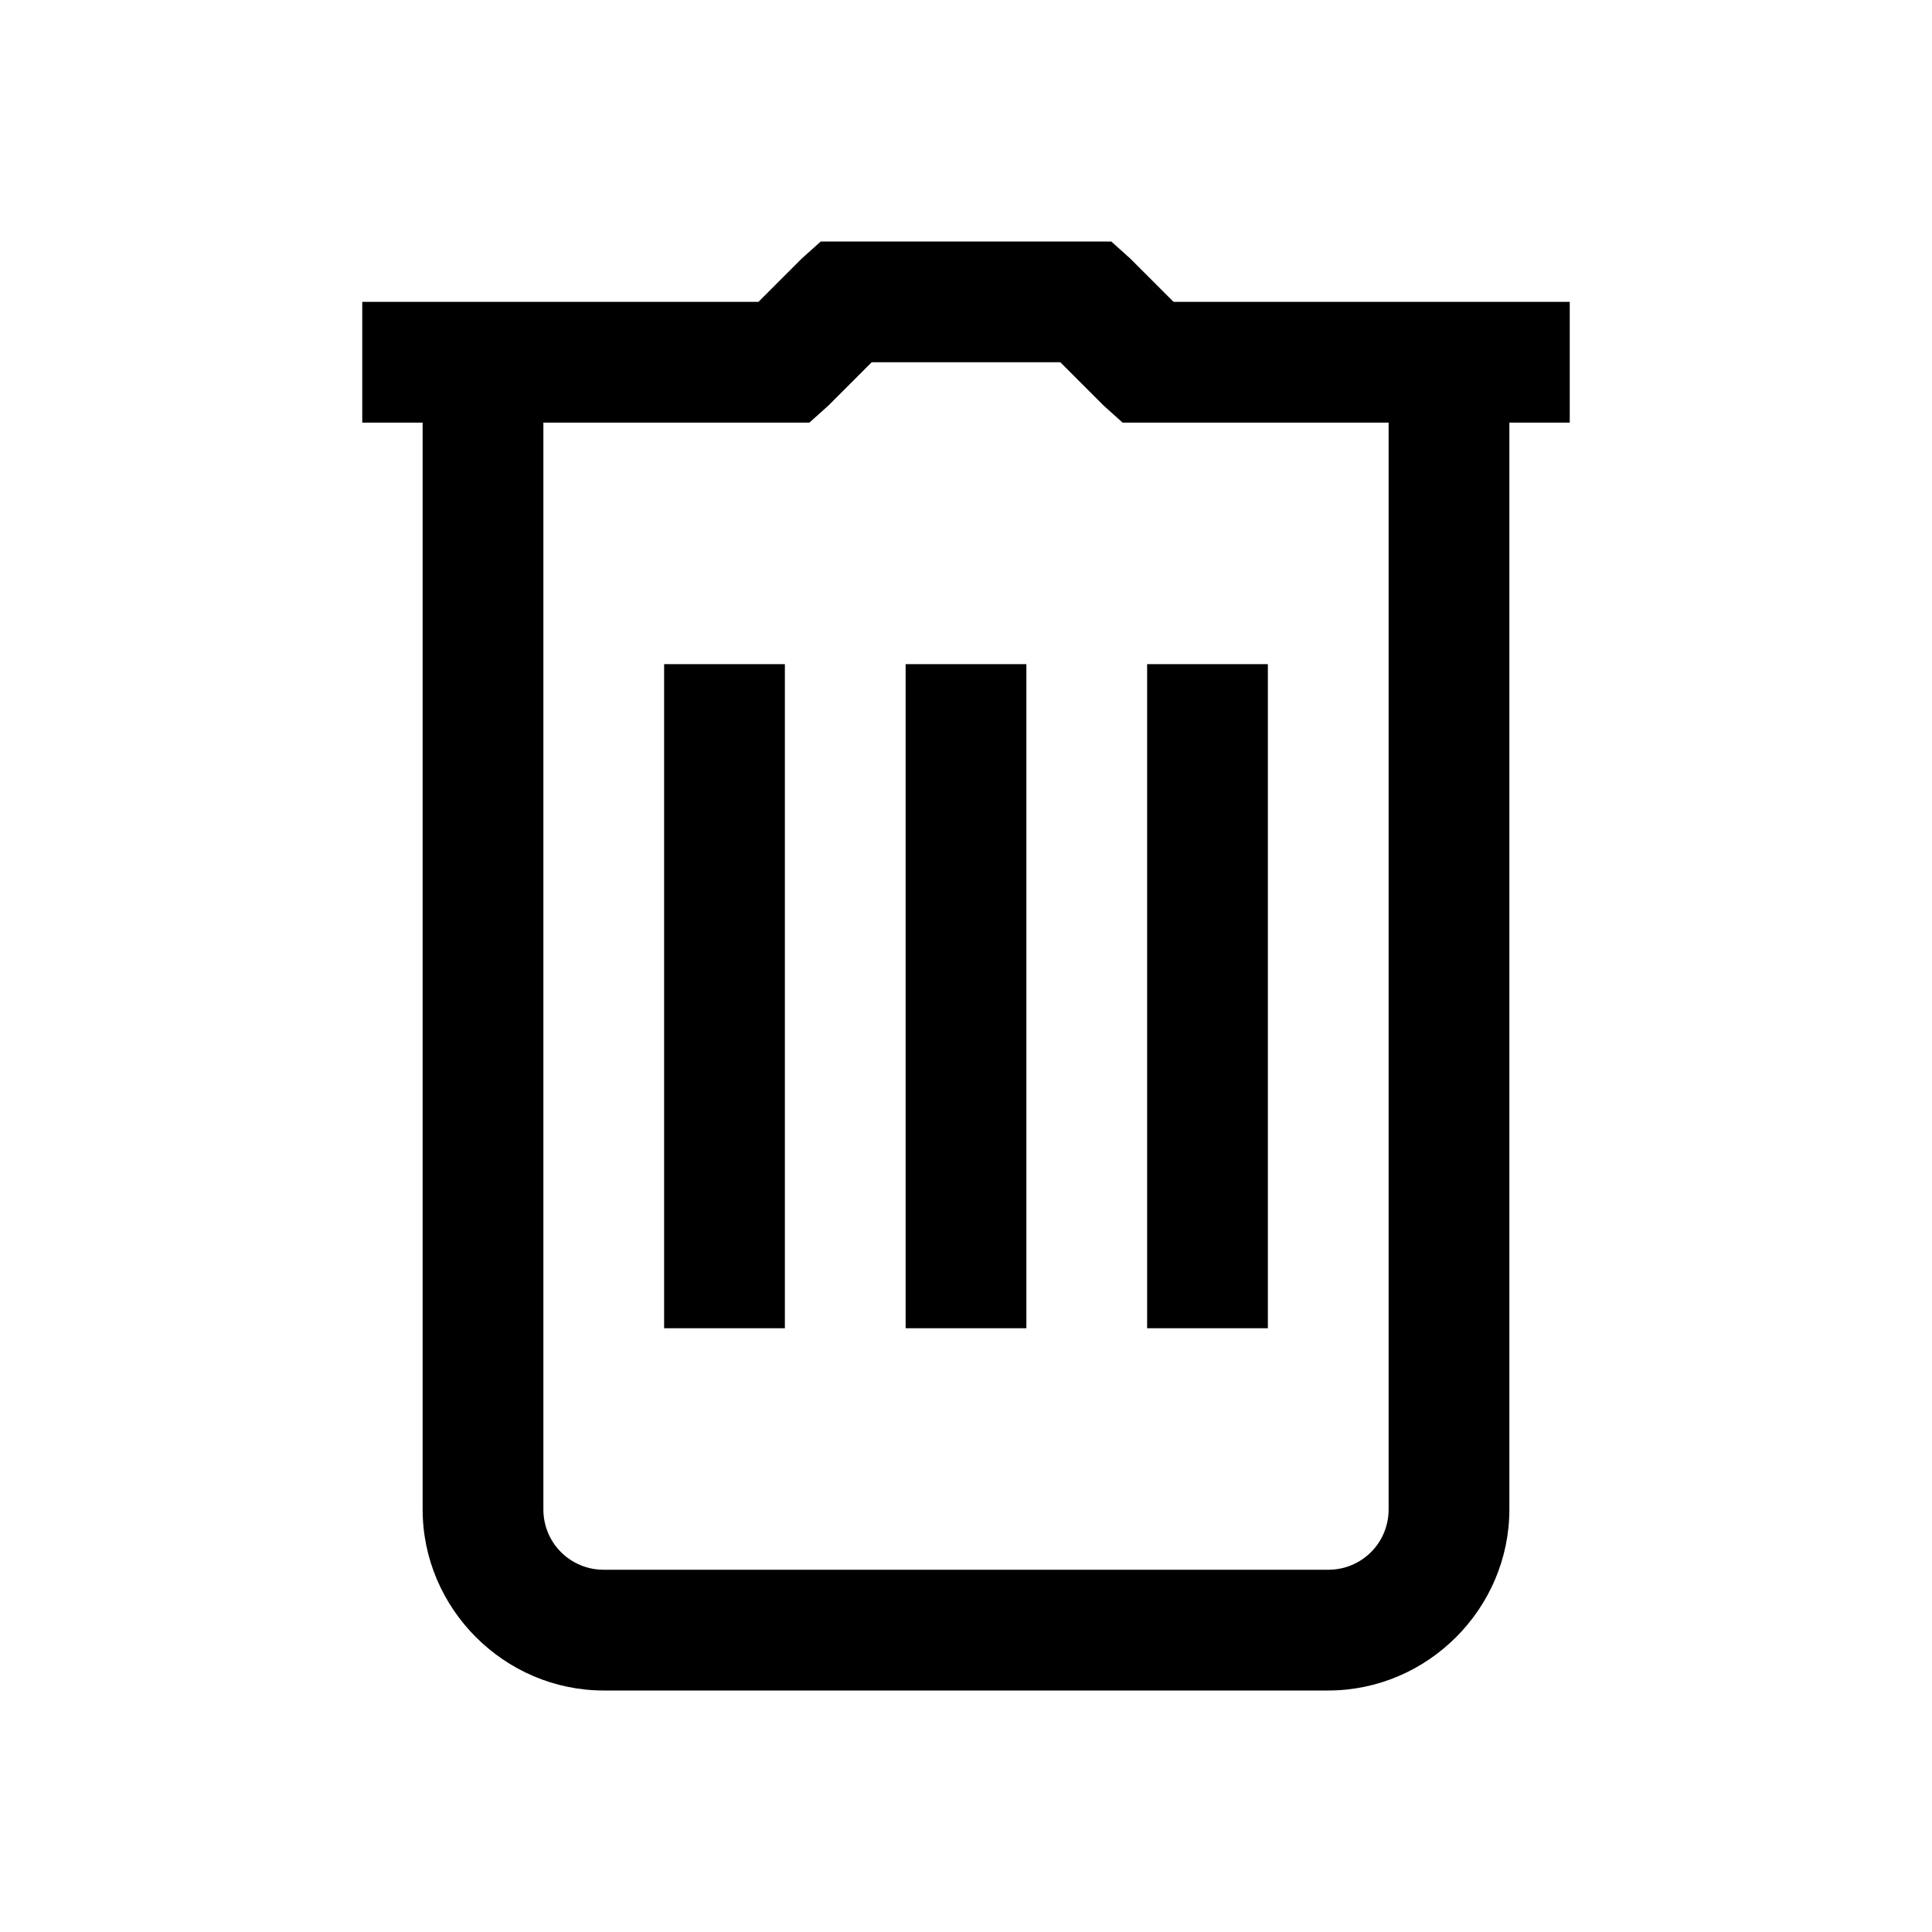
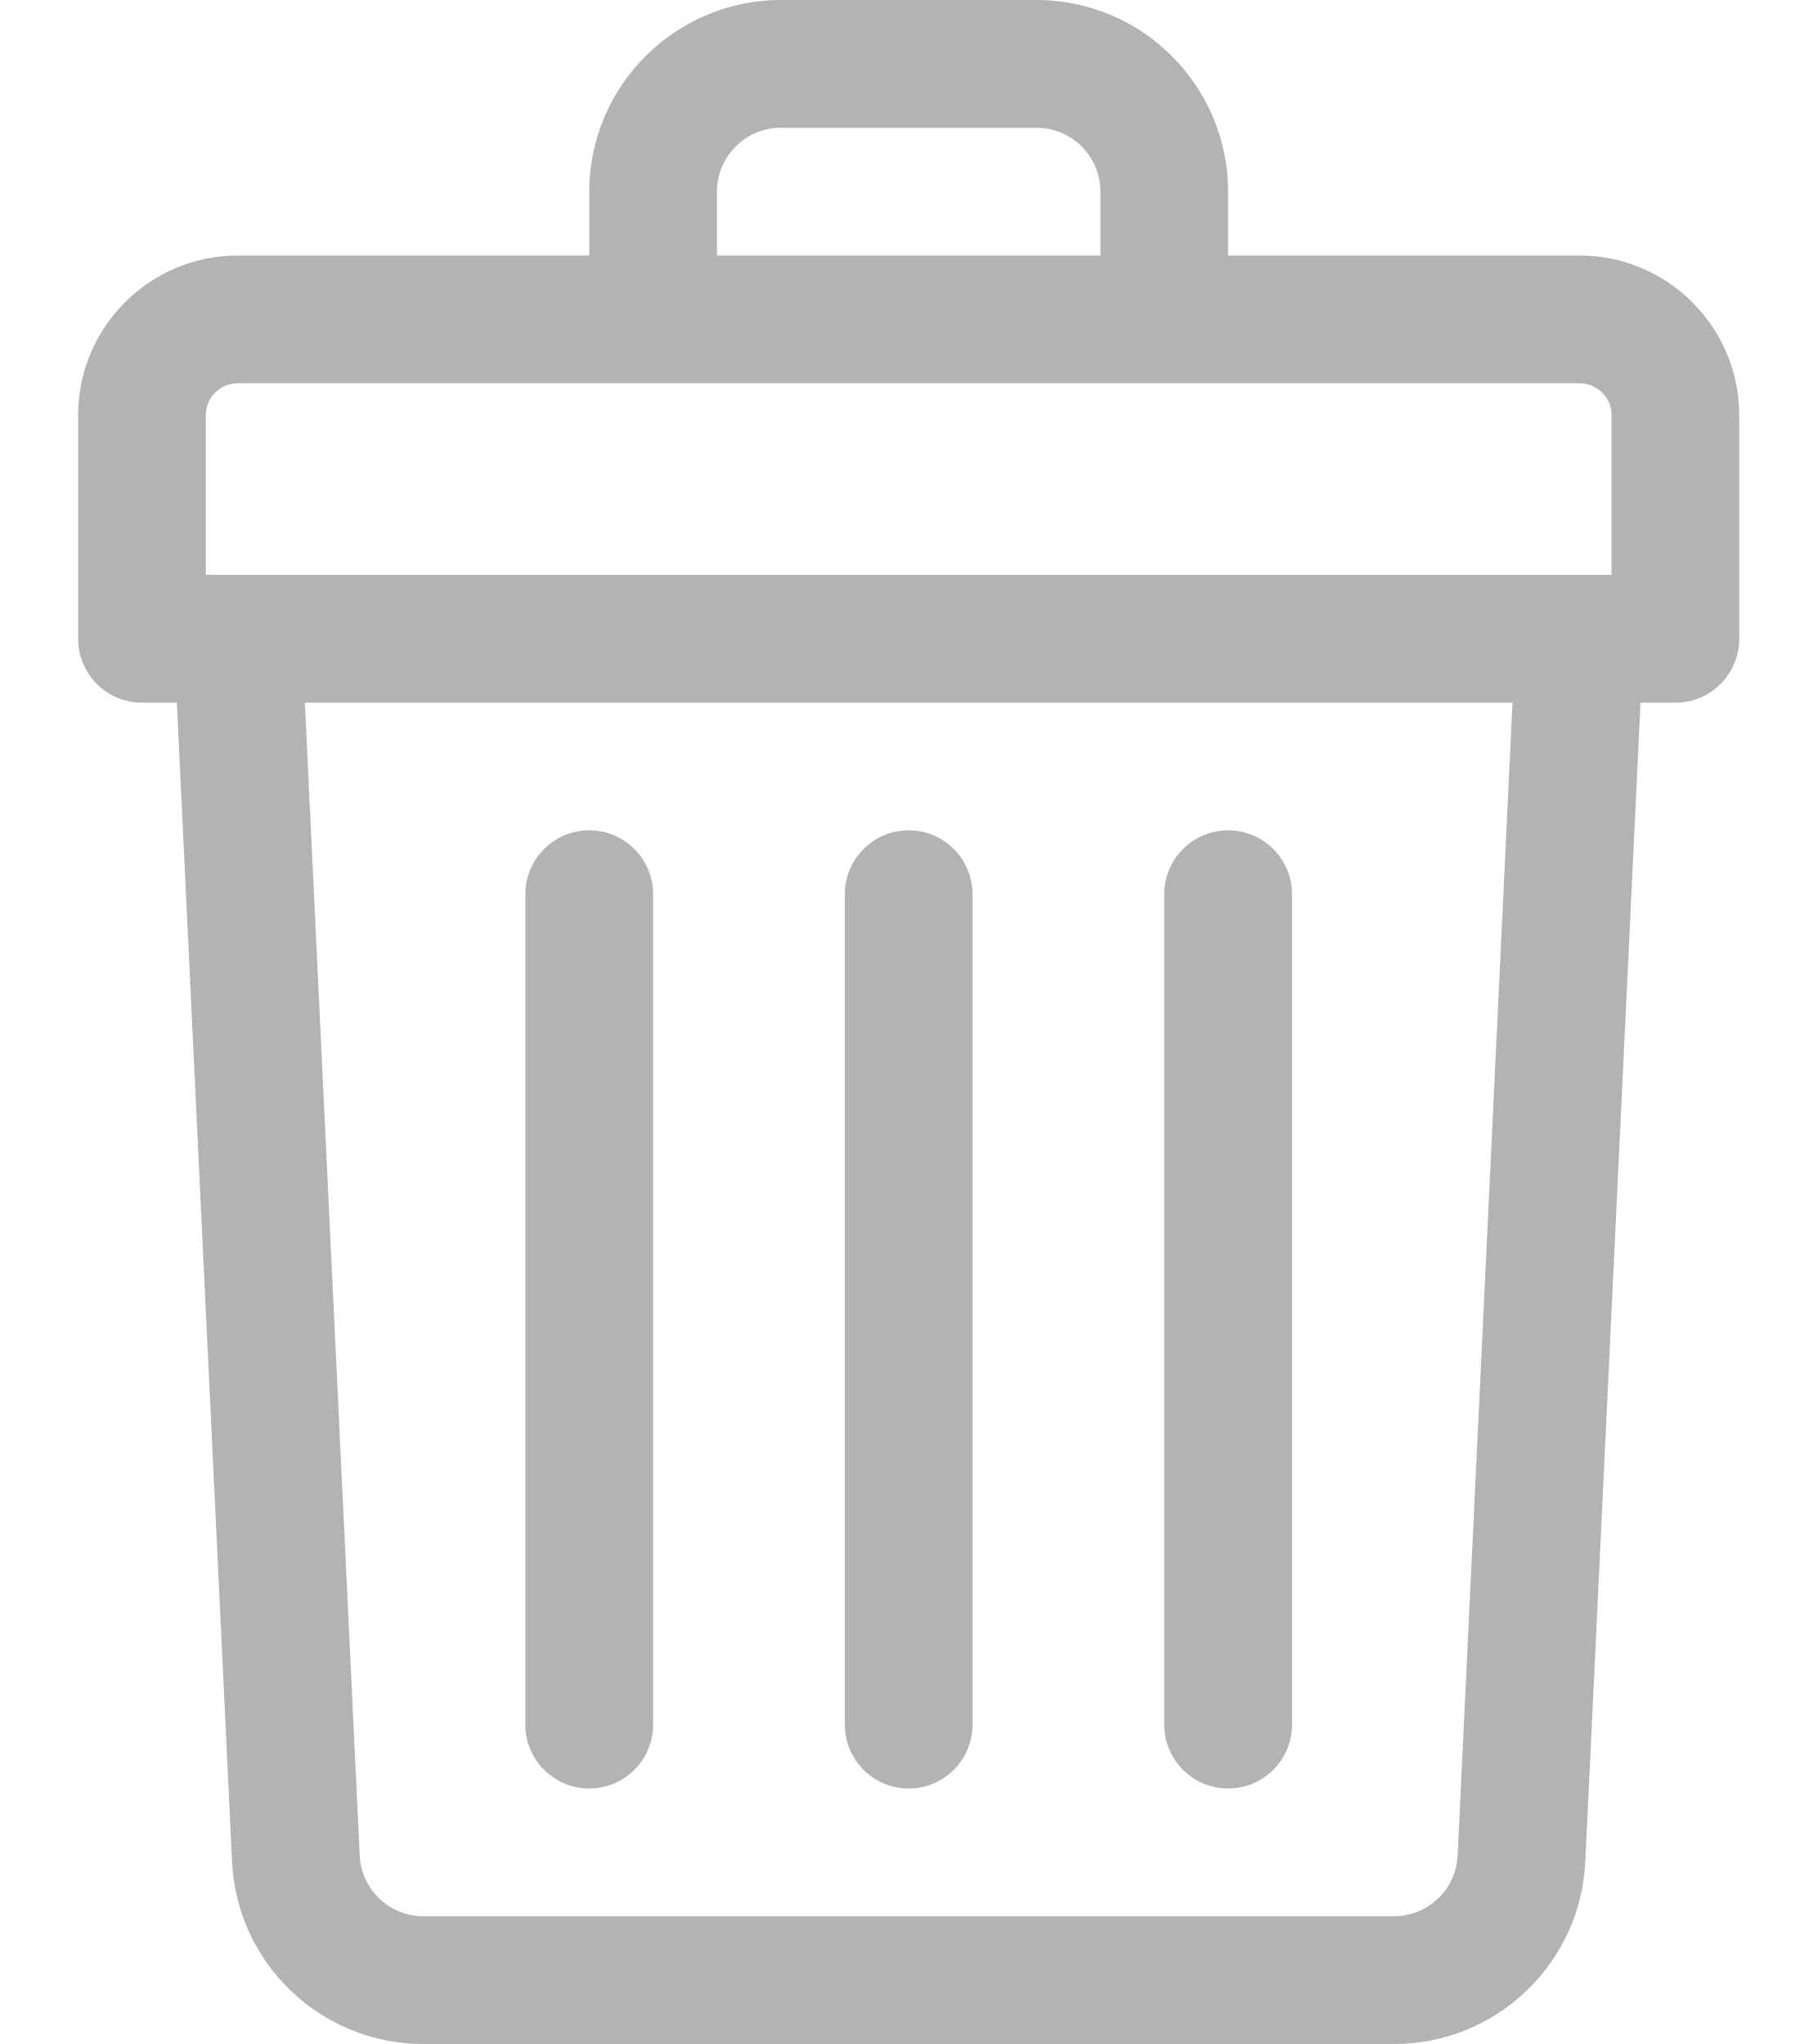
- <svg xmlns="http://www.w3.org/2000/svg" viewBox="0 0 32 32" width="32px" height="32px">
-   <path d="M 13.594 4 L 13.281 4.281 L 12.562 5 L 6 5 L 6 7 L 7 7 L 7 25 C 7 26.645 8.355 28 10 28 L 22 28 C 23.645 28 25 26.645 25 25 L 25 7 L 26 7 L 26 5 L 19.438 5 L 18.719 4.281 L 18.406 4 Z M 14.438 6 L 17.562 6 L 18.281 6.719 L 18.594 7 L 23 7 L 23 25 C 23 25.555 22.555 26 22 26 L 10 26 C 9.445 26 9 25.555 9 25 L 9 7 L 13.406 7 L 13.719 6.719 Z M 11 11 L 11 22 L 13 22 L 13 11 Z M 15 11 L 15 22 L 17 22 L 17 11 Z M 19 11 L 19 22 L 21 22 L 21 11 Z" />
+ <svg xmlns="http://www.w3.org/2000/svg" width="16" height="18" viewBox="0 0 16 18" fill="none">
+   <path d="M2.094 2.25H5.188V1.688C5.188 0.757 5.945 0 6.875 0H9.125C10.056 0 10.812 0.757 10.812 1.688V2.25H13.906C14.682 2.25 15.312 2.881 15.312 3.656V5.625C15.312 5.936 15.061 6.188 14.75 6.188H14.443L13.957 16.393C13.914 17.294 13.173 18 12.271 18H3.729C2.827 18 2.086 17.294 2.043 16.393L1.557 6.188H1.25C0.939 6.188 0.688 5.936 0.688 5.625V3.656C0.688 2.881 1.318 2.25 2.094 2.25ZM9.688 1.688C9.688 1.377 9.435 1.125 9.125 1.125H6.875C6.565 1.125 6.312 1.377 6.312 1.688V2.25H9.688V1.688ZM14.188 3.656C14.188 3.501 14.061 3.375 13.906 3.375H2.094C1.939 3.375 1.812 3.501 1.812 3.656V5.062C1.986 5.062 13.469 5.062 14.188 5.062V3.656ZM3.167 16.339C3.181 16.64 3.428 16.875 3.729 16.875H12.271C12.572 16.875 12.819 16.64 12.833 16.339L13.316 6.188H2.684L3.167 16.339Z" fill="#B3B3B3" />
+   <path d="M8 15.75C7.689 15.75 7.438 15.498 7.438 15.188V7.875C7.438 7.564 7.689 7.312 8 7.312C8.311 7.312 8.562 7.564 8.562 7.875V15.188C8.562 15.498 8.311 15.75 8 15.75Z" fill="#B3B3B3" />
+   <path d="M5.188 15.75C4.877 15.75 4.625 15.498 4.625 15.188V7.875C4.625 7.564 4.877 7.312 5.188 7.312C5.498 7.312 5.75 7.564 5.75 7.875V15.188C5.75 15.498 5.498 15.75 5.188 15.75Z" fill="#B3B3B3" />
+   <path d="M10.812 15.75C10.502 15.75 10.25 15.498 10.25 15.188V7.875C10.25 7.564 10.502 7.312 10.812 7.312C11.123 7.312 11.375 7.564 11.375 7.875V15.188C11.375 15.498 11.123 15.75 10.812 15.75Z" fill="#B3B3B3" />
</svg>
